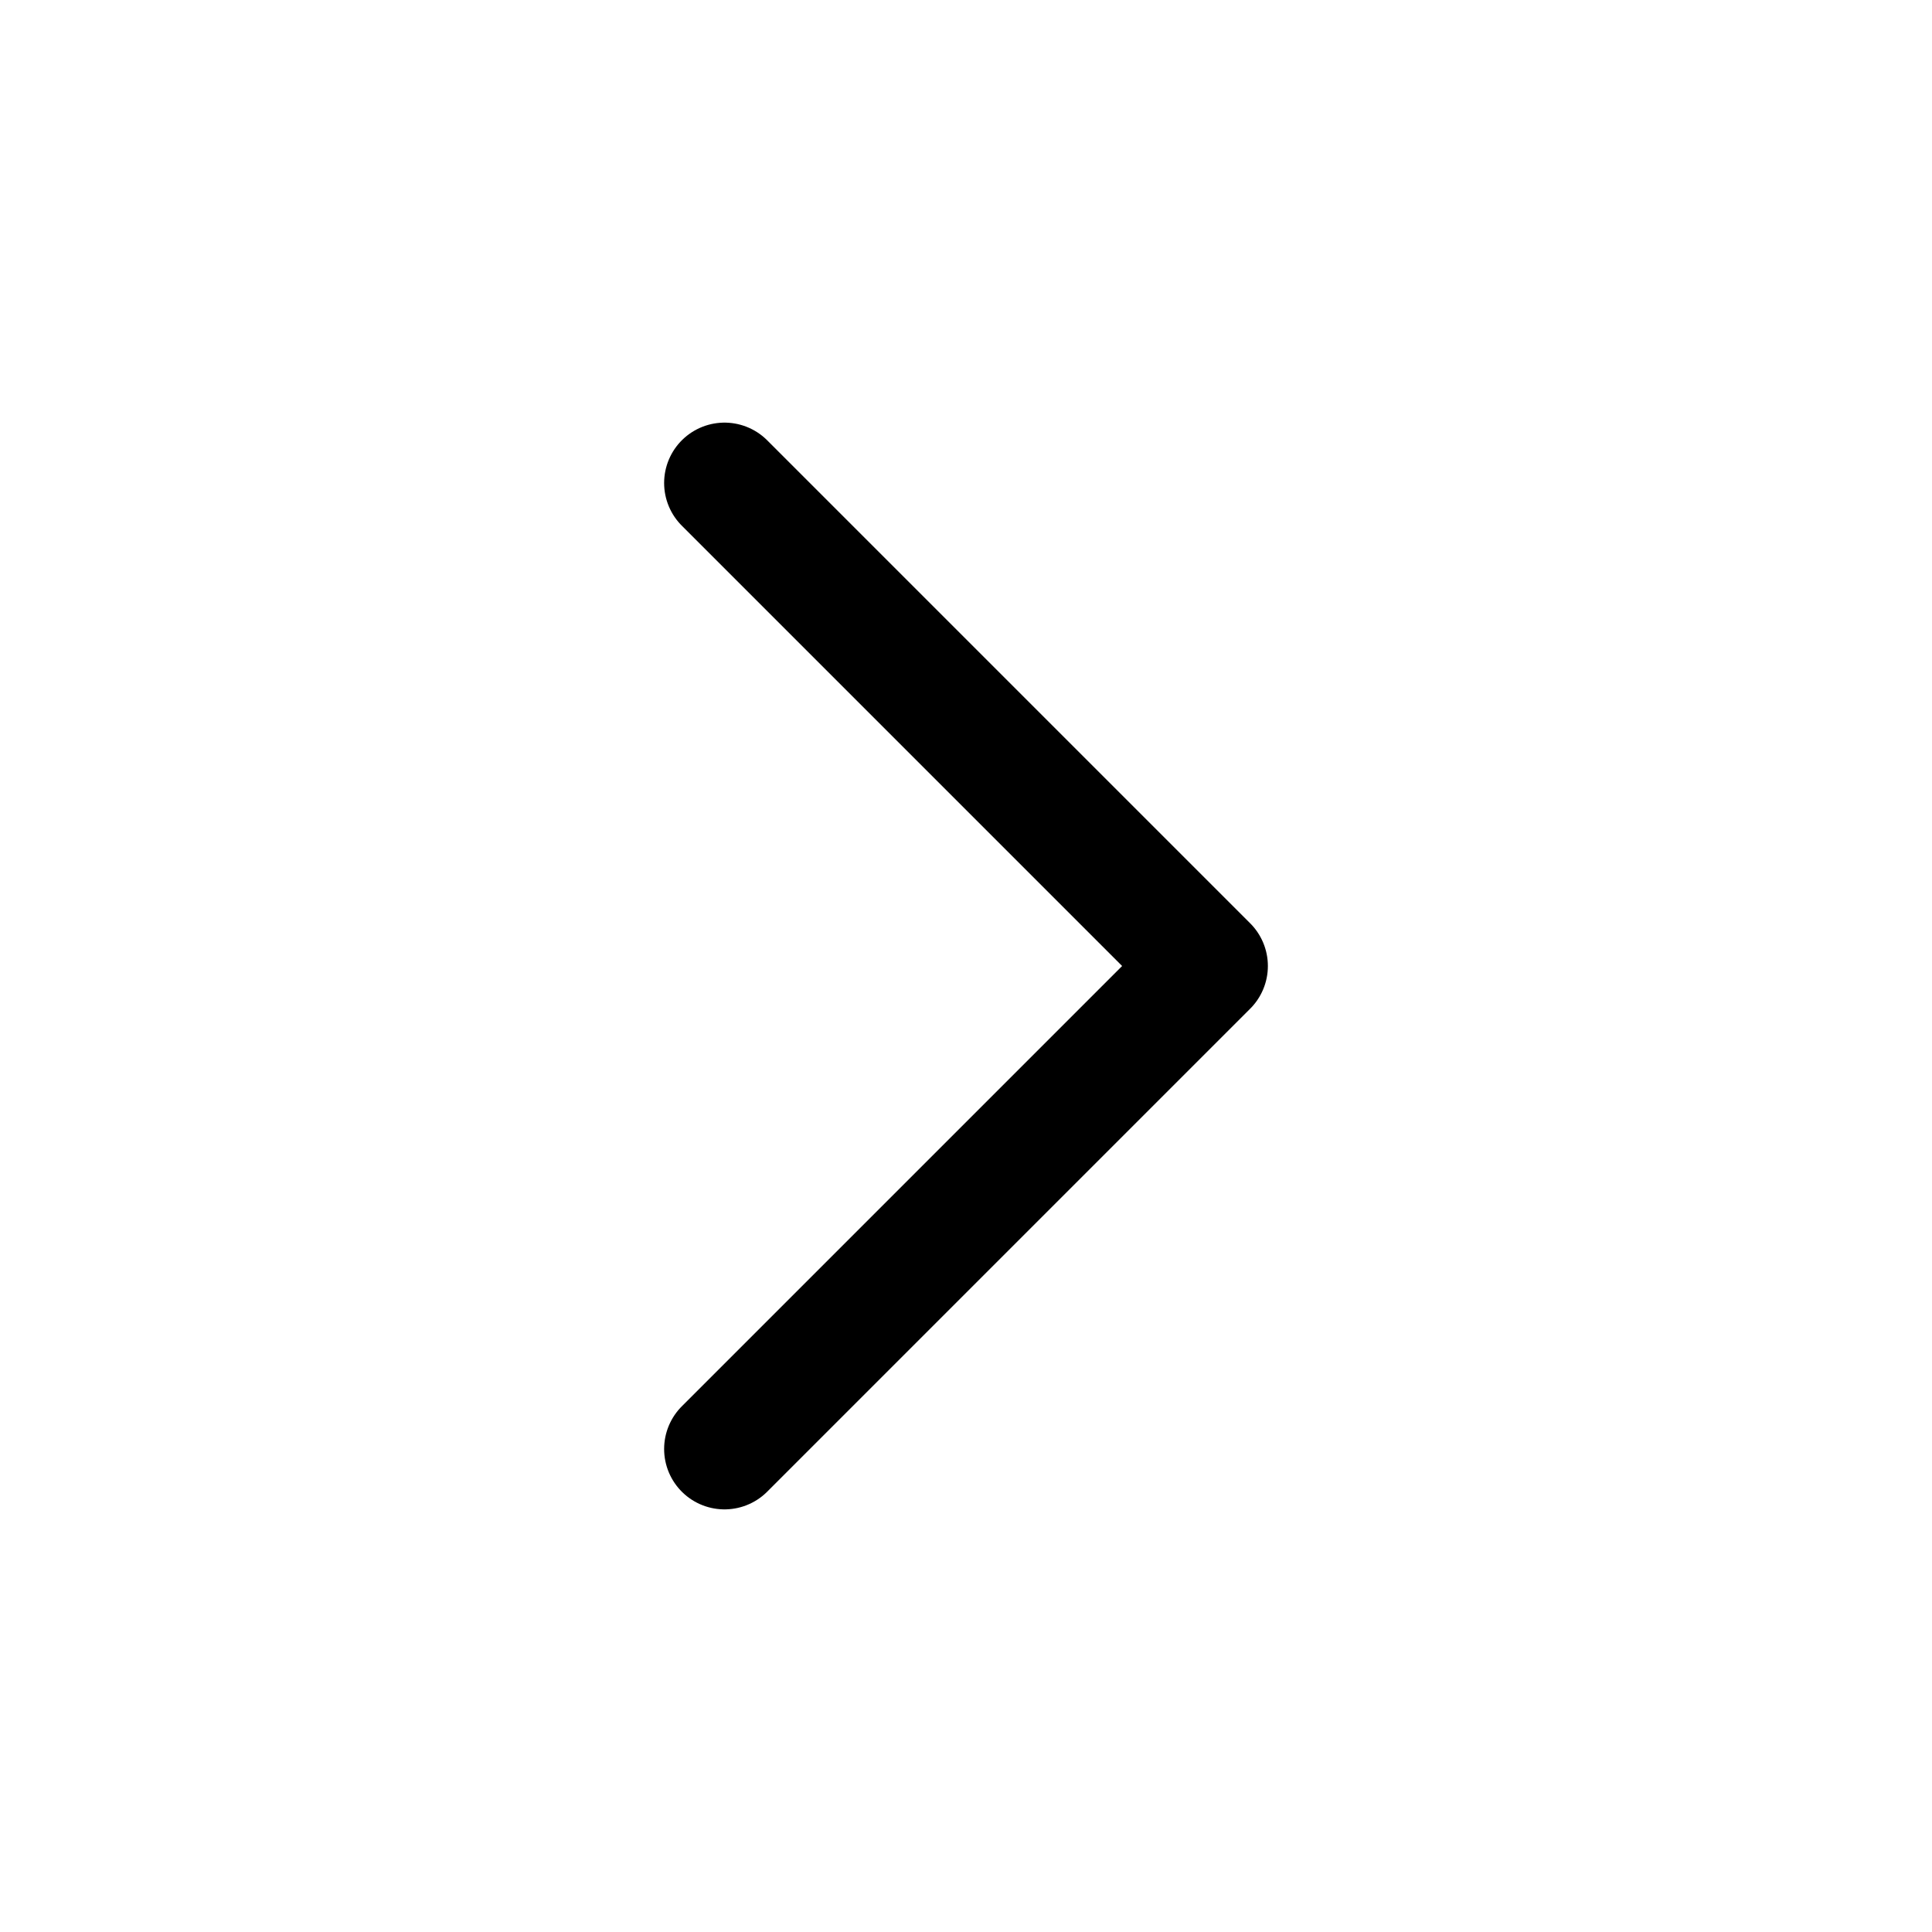
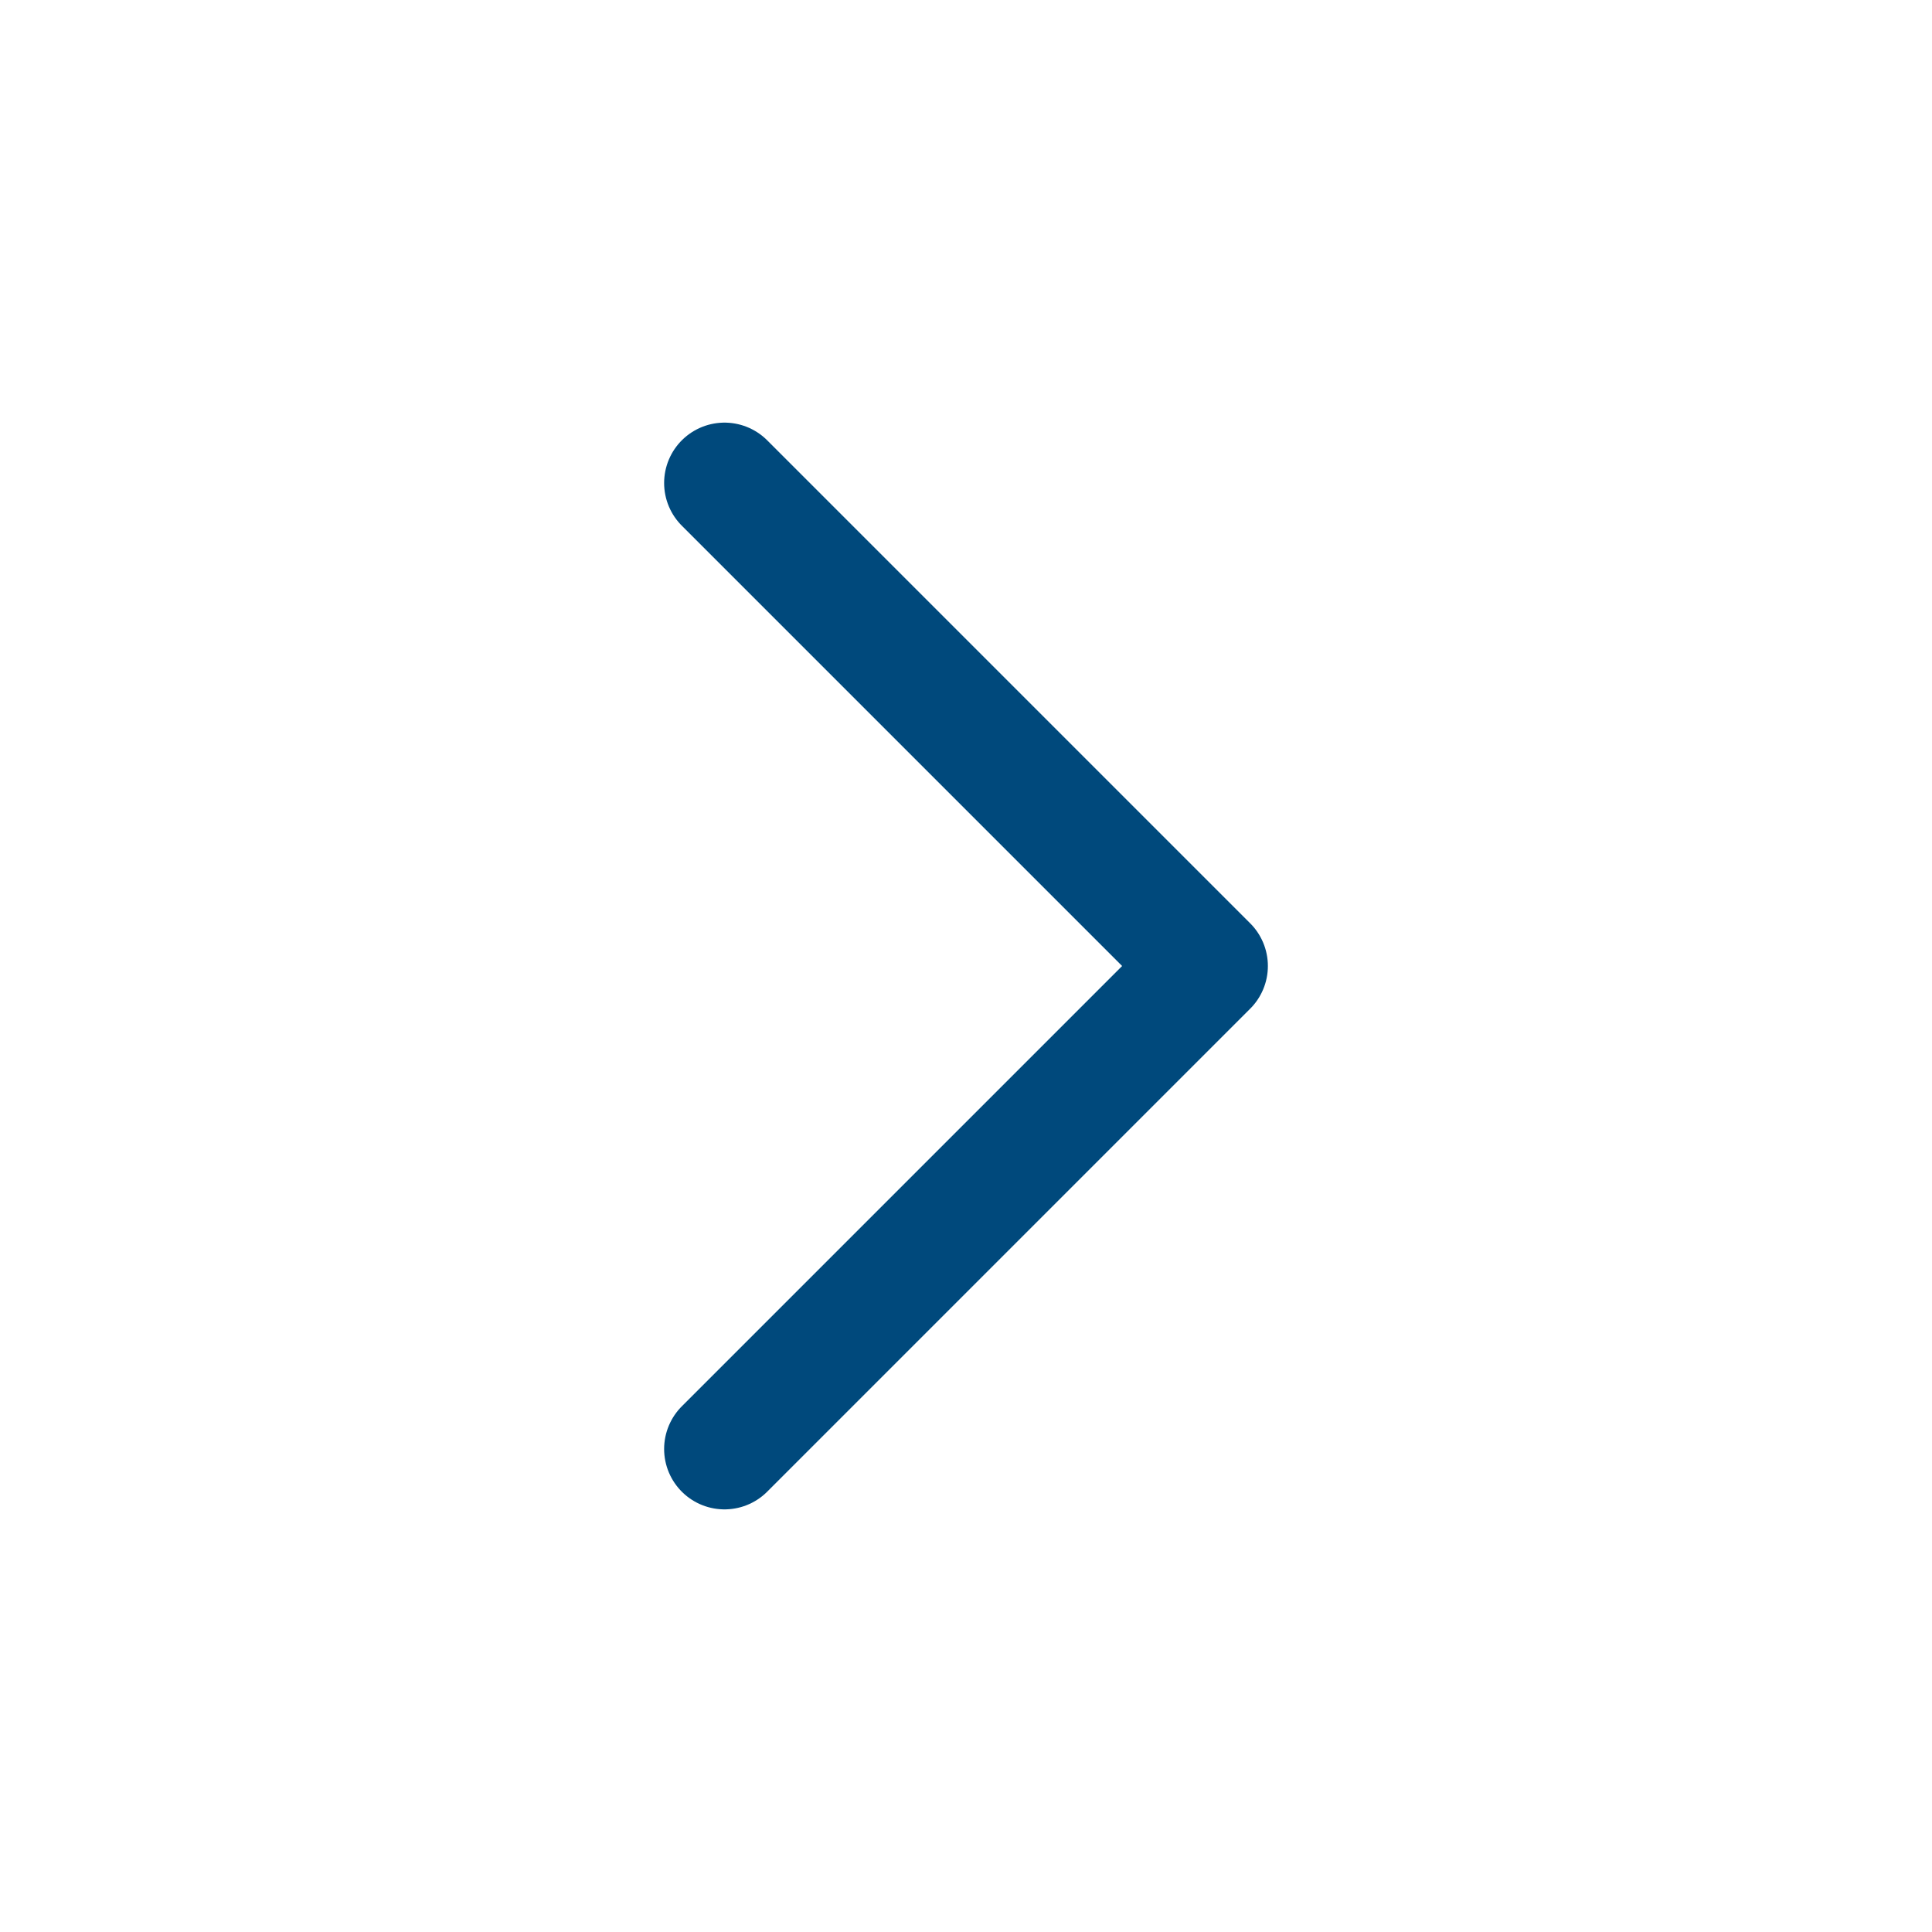
<svg xmlns="http://www.w3.org/2000/svg" width="24" height="24" viewBox="0 0 24 24" fill="none">
-   <path d="M9 18L15 12L9 6" stroke="black" stroke-width="1.5" stroke-linecap="round" stroke-linejoin="round" />
+   <path d="M9 18L15 12L9 6" stroke="#00497C" stroke-width="1.5" stroke-linecap="round" stroke-linejoin="round" />
</svg>
